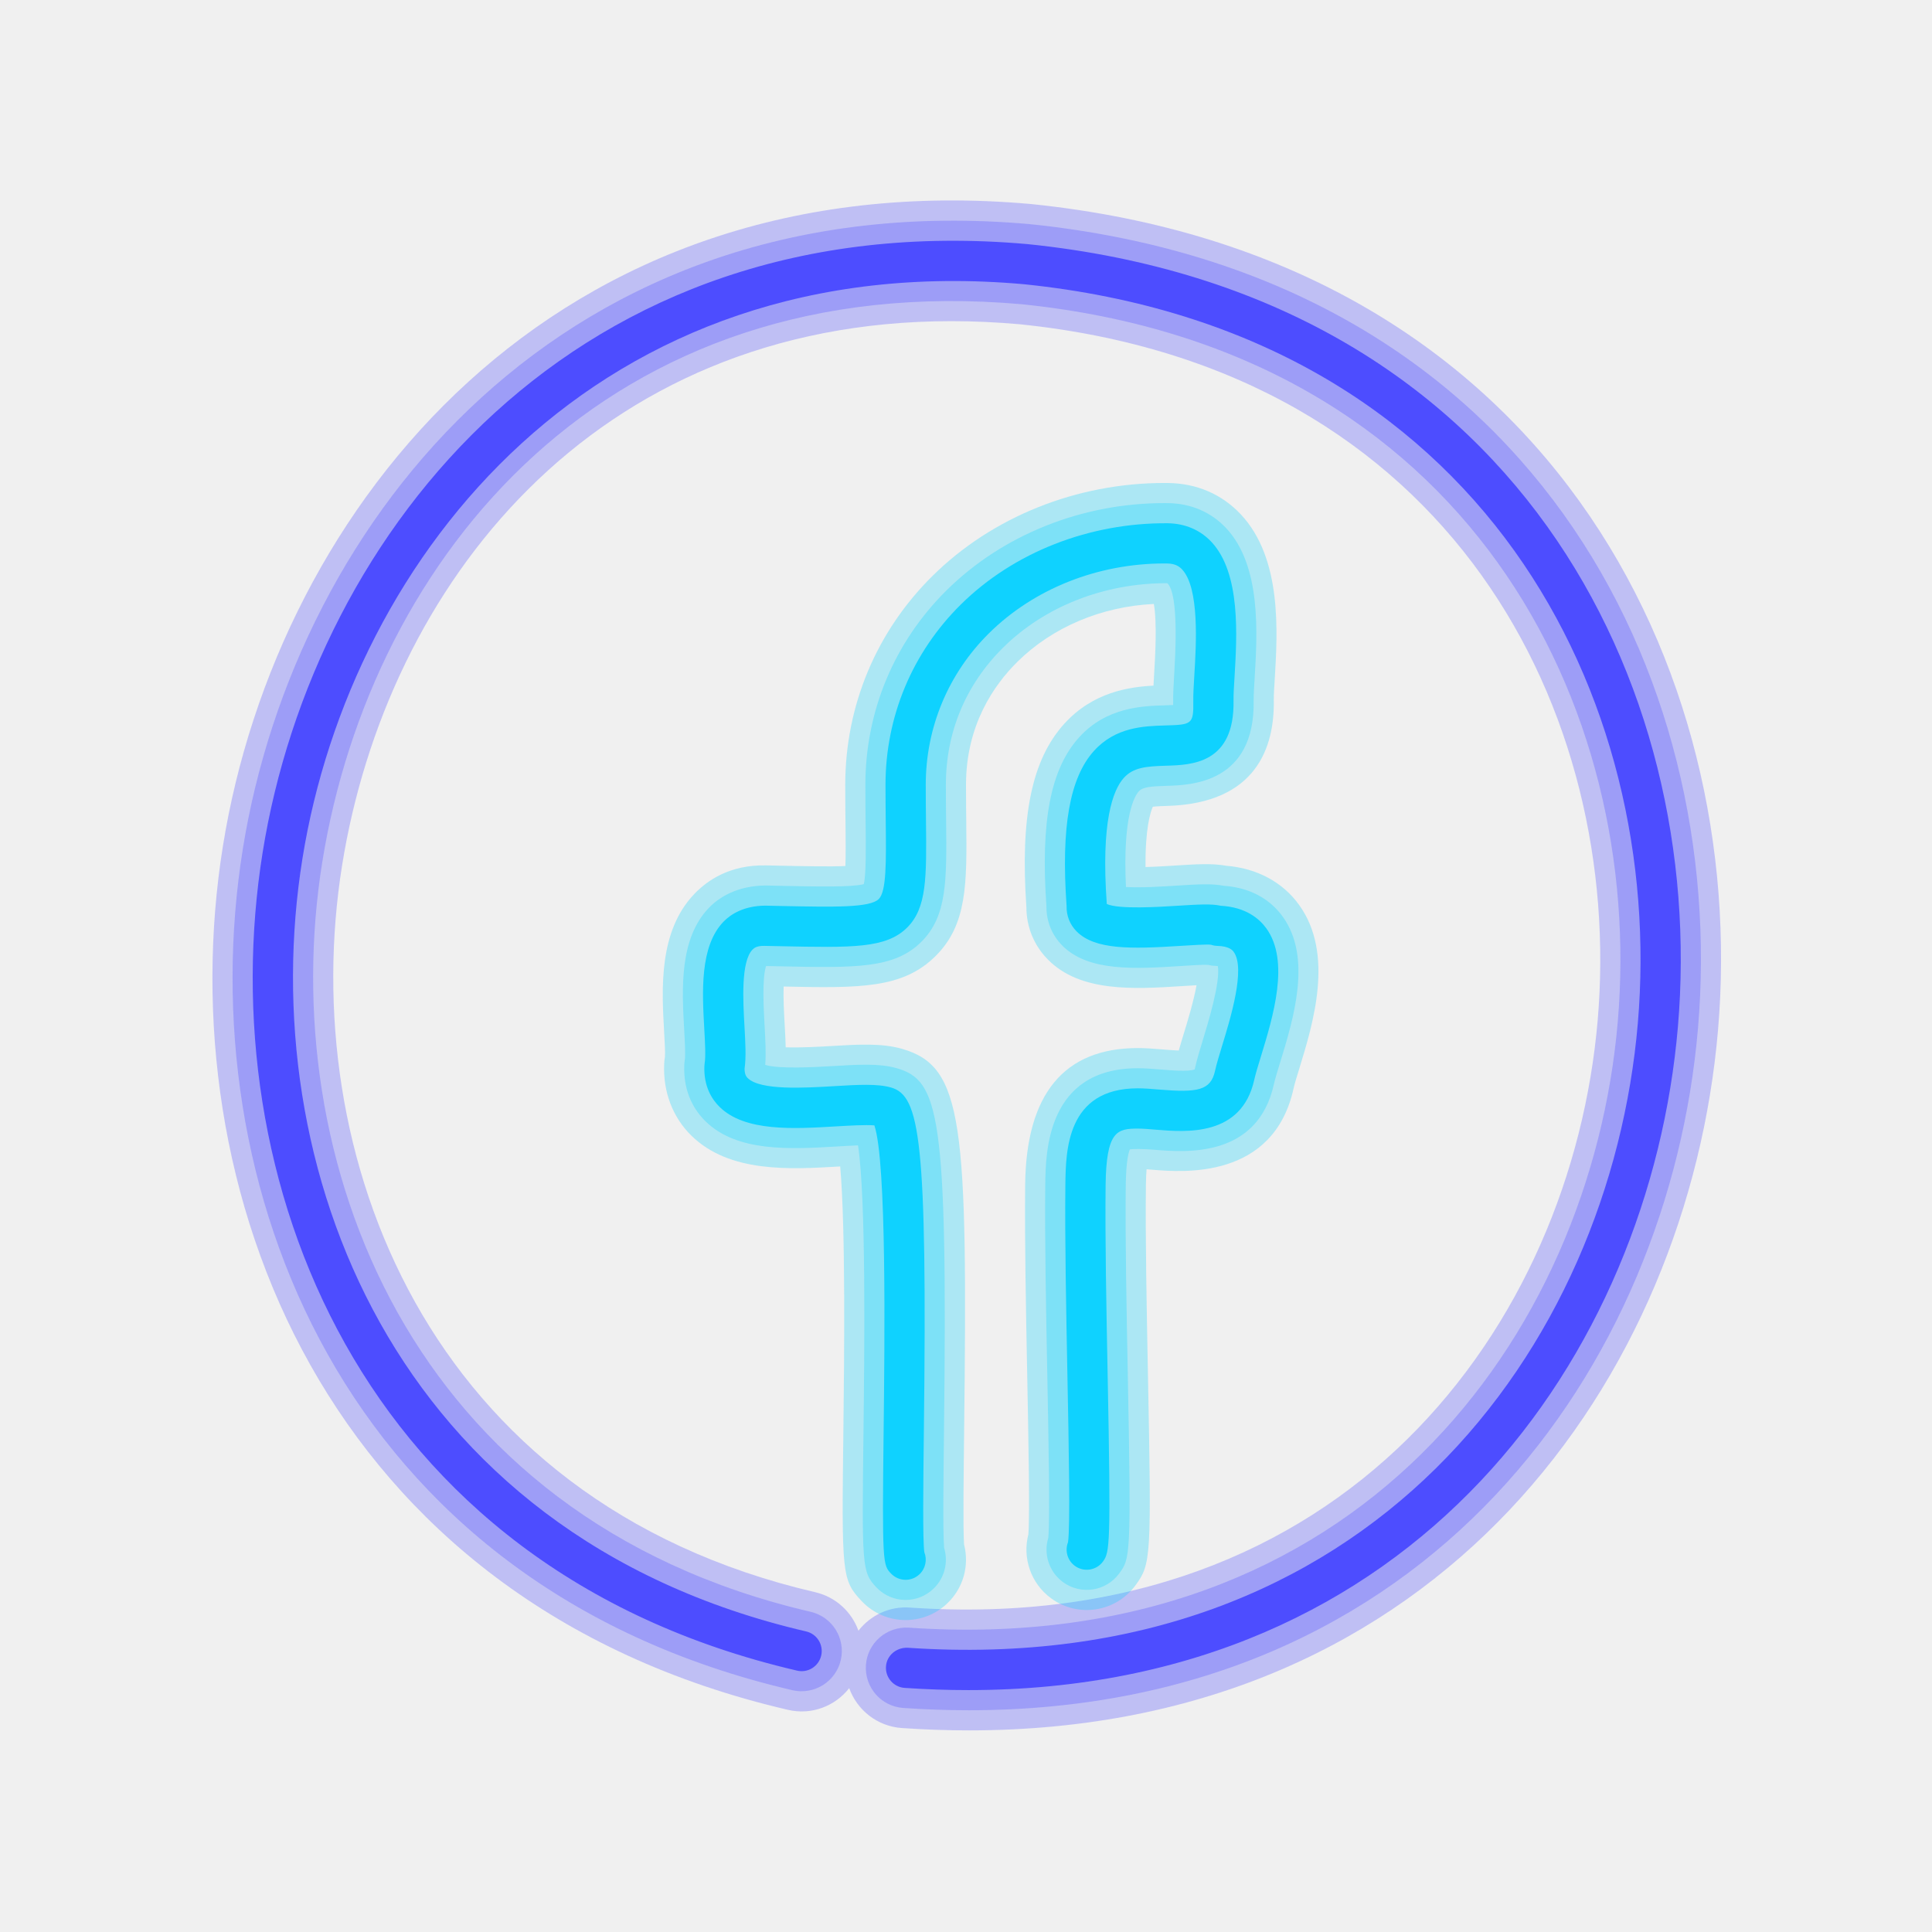
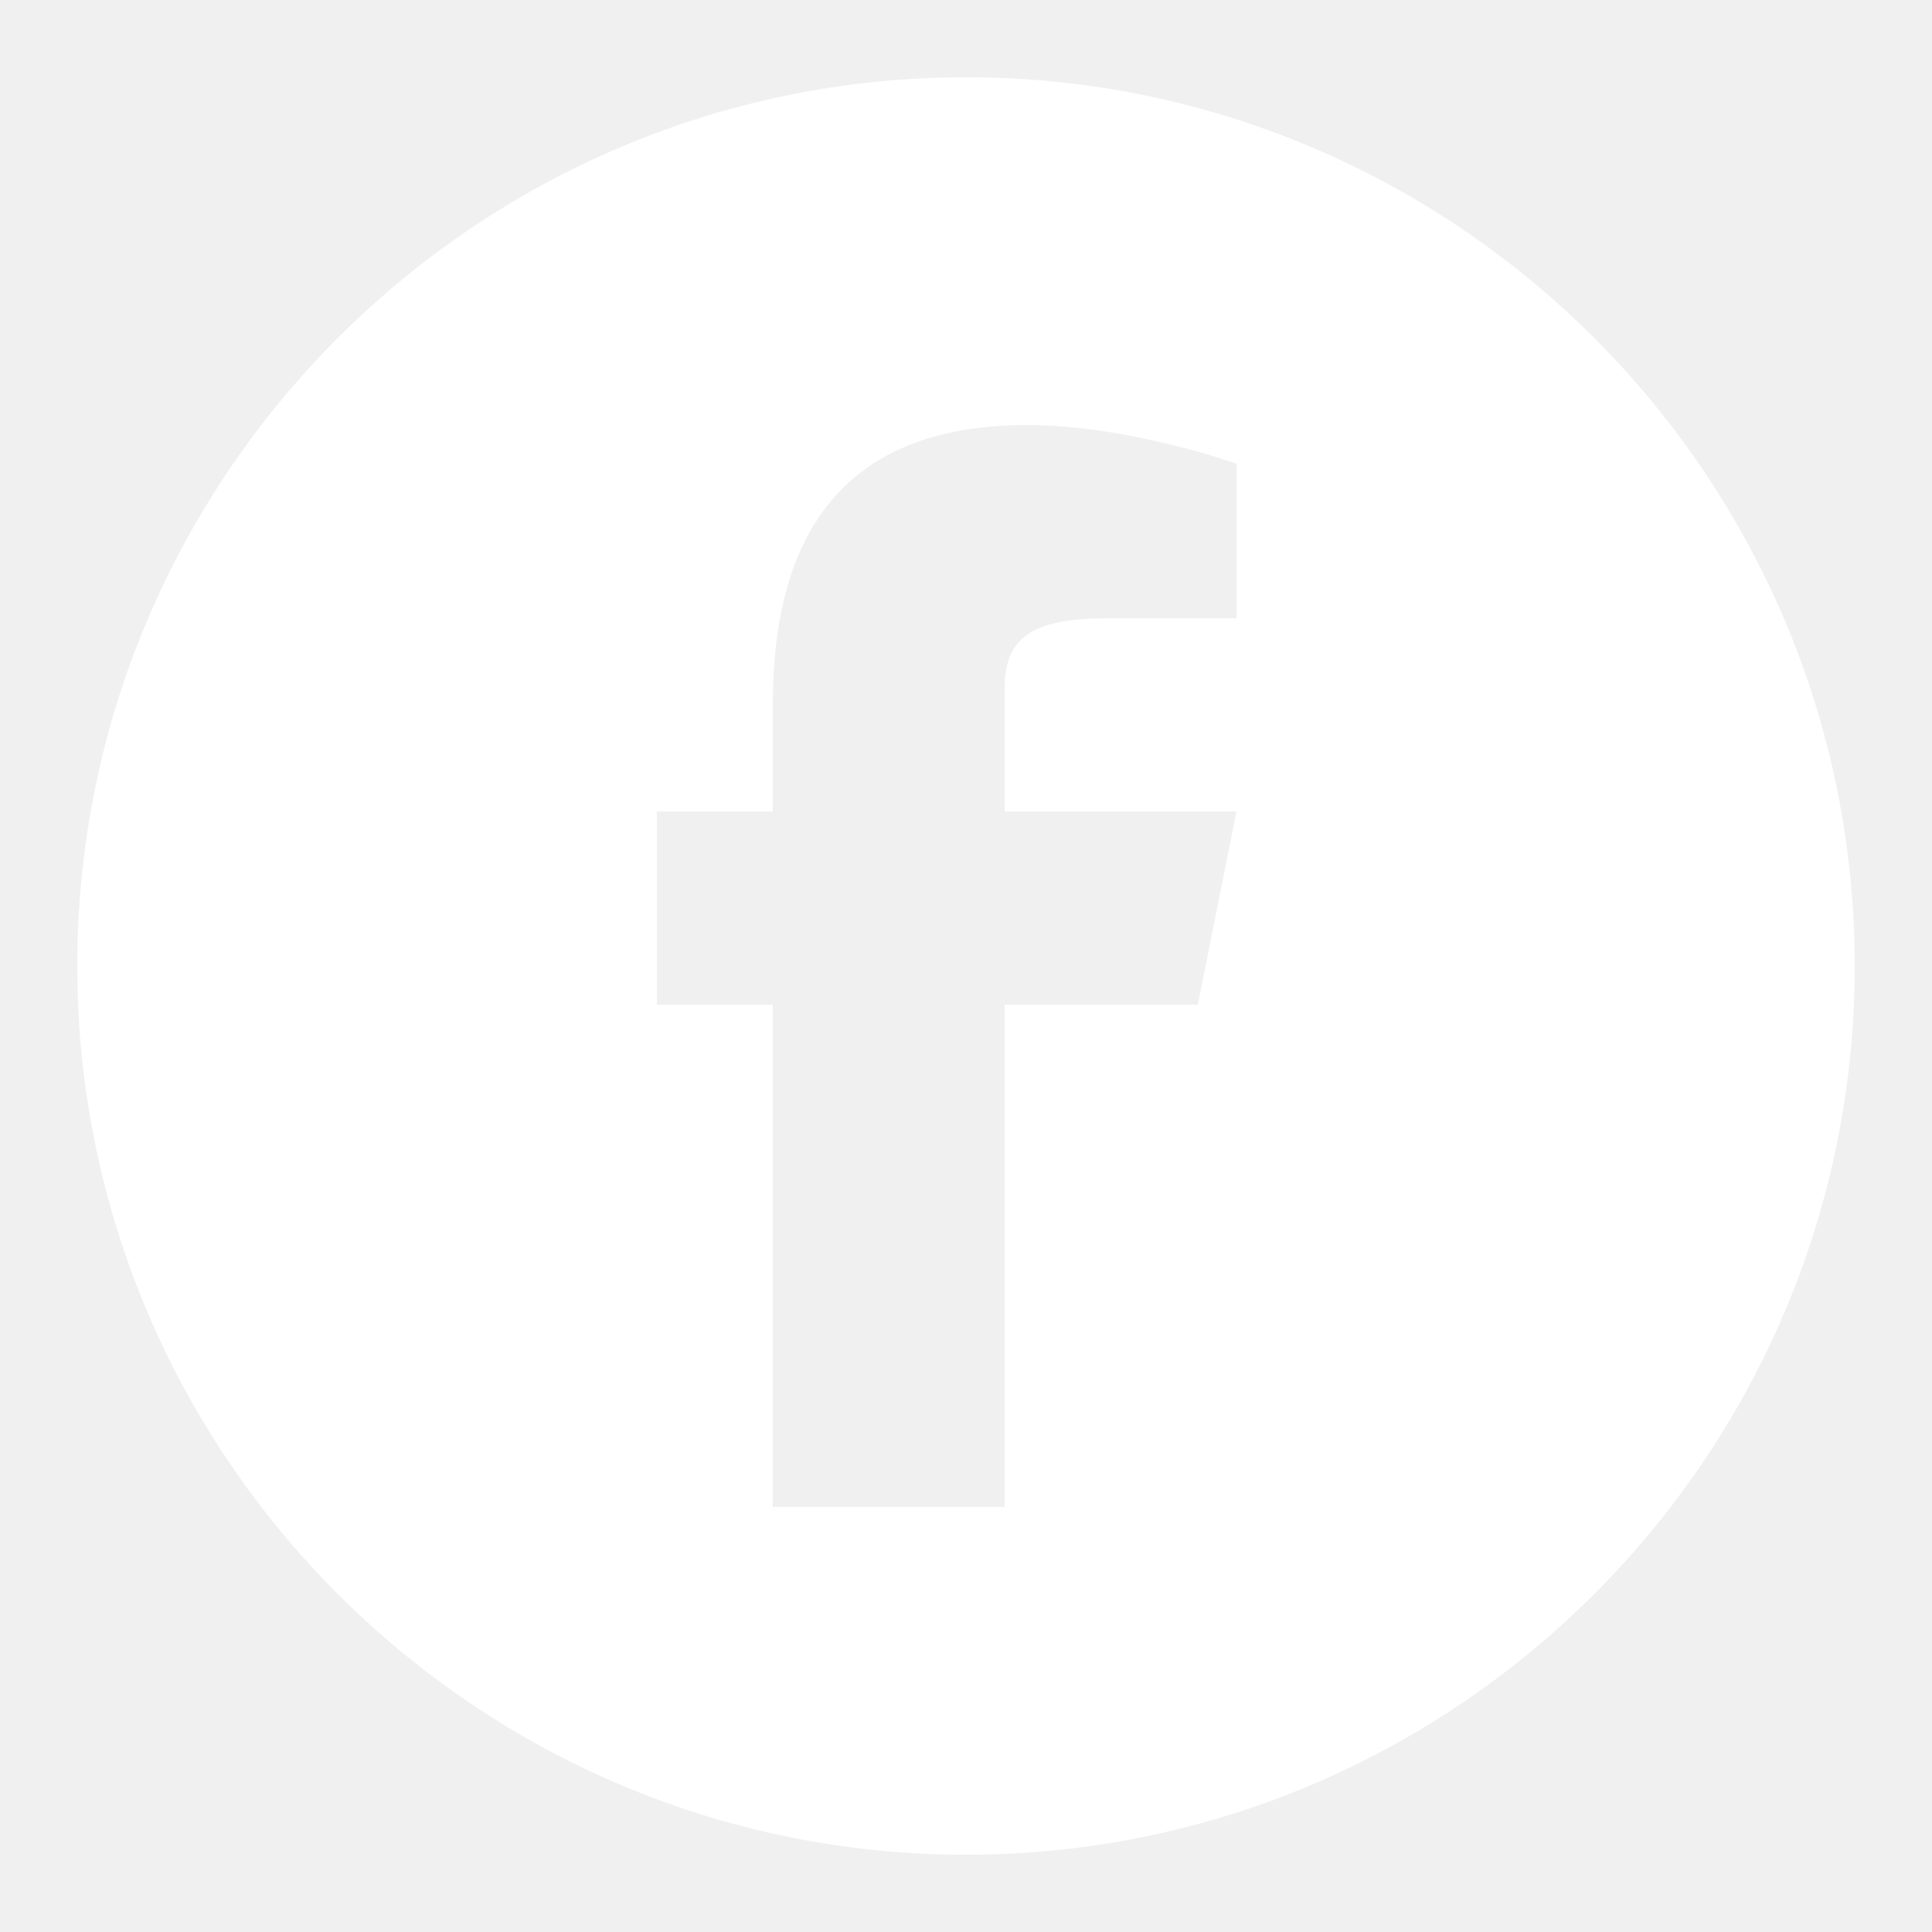
- <svg xmlns="http://www.w3.org/2000/svg" viewBox="0 0 96 96" width="96px" height="96px">
-   <path fill="#4d4dff" d="M48.161,85.982c-1.091,0-2.205-0.038-3.344-0.116c-1.227-0.084-2.231-0.895-2.621-1.982 c-0.697,0.892-1.871,1.354-3.046,1.076C16,79.573,8.369,58.937,11.076,42.042c2.7-16.853,16.428-34.032,40.172-31.902 C76.889,12.771,86.9,33.266,85.367,51.195C83.902,68.329,71.651,85.981,48.161,85.982z M47.274,15.958 c-17.877,0-28.061,13.22-30.274,27.033c-2.28,14.233,4.104,31.609,23.509,36.125c1.031,0.24,1.813,0.984,2.146,1.912 c0.593-0.759,1.535-1.228,2.571-1.148c21.64,1.478,32.872-14.096,34.163-29.195c1.291-15.099-7.144-32.358-28.714-34.572 C49.512,16.009,48.378,15.958,47.274,15.958z" opacity=".3" />
-   <path fill="#4d4dff" d="M48.142,84.981c-1.063,0-2.148-0.037-3.257-0.113c-1.102-0.075-1.934-1.029-1.858-2.132 c0.075-1.102,1.026-1.924,2.132-1.858c22.308,1.52,33.896-14.537,35.227-30.108c1.332-15.57-7.366-33.369-29.608-35.652 c-20.644-1.838-32.341,12.591-34.764,27.716C13.661,57.51,20.253,75.43,40.283,80.09c1.076,0.251,1.745,1.326,1.495,2.401 c-0.25,1.076-1.328,1.741-2.401,1.495C16.851,78.744,9.428,58.651,12.063,42.2c2.629-16.409,15.986-33.111,39.096-31.064 c24.957,2.562,34.705,22.517,33.212,39.975C82.944,67.793,71.015,84.981,48.142,84.981z" opacity=".3" />
-   <path fill="#4d4dff" d="M48.122,83.98c-1.035,0-2.088-0.036-3.169-0.109c-0.551-0.038-0.967-0.516-0.929-1.066 c0.038-0.551,0.516-0.942,1.066-0.93c22.979,1.57,34.92-14.978,36.292-31.021c1.372-16.042-7.588-34.38-30.502-36.731 c-21.184-1.895-33.438,13.475-35.854,28.552c-2.422,15.12,4.377,33.583,25.031,38.39c0.538,0.125,0.873,0.662,0.748,1.2 s-0.665,0.877-1.201,0.747C17.701,77.916,10.486,58.366,13.05,42.358c2.558-15.965,15.547-32.232,38.02-30.227 c24.271,2.491,33.756,21.907,32.304,38.894C81.986,67.256,70.376,83.979,48.122,83.98z" />
-   <g>
-     <path fill="#0fd2ff" d="M45,80.5c-0.797,0-1.592-0.315-2.182-0.94c-0.999-1.059-0.995-1.338-0.911-8.505 c0.041-3.452,0.117-9.976-0.159-13.095c-0.027,0.002-0.054,0.003-0.08,0.005c-2.418,0.141-5.425,0.321-7.318-1.54 c-0.928-0.913-1.407-2.175-1.348-3.553c0.005-0.126,0.019-0.252,0.04-0.376c0.017-0.175-0.018-0.807-0.044-1.268 c-0.118-2.095-0.278-4.962,1.512-6.818c0.639-0.663,1.747-1.444,3.549-1.409l0.783,0.016c1.182,0.024,2.393,0.051,3.165,0.015 c0.022-0.587,0.014-1.407,0.005-2.161C42.006,40.307,42,39.686,42,39c0-3.929,1.538-7.614,4.331-10.378 c2.973-2.943,7.166-4.623,11.526-4.623c0.058,0,0.116,0.001,0.174,0.001c1.435,0.015,2.691,0.558,3.635,1.57 c2.038,2.188,1.819,5.804,1.674,8.196c-0.024,0.407-0.05,0.757-0.046,1.007c0.042,2.333-0.843,5.143-5.293,5.273 c-0.22,0.007-0.527,0.016-0.718,0.041c-0.119,0.265-0.379,1.068-0.363,2.995c0.528-0.014,1.089-0.05,1.453-0.073 c1.067-0.067,1.851-0.118,2.557,0.01c1.525,0.124,2.802,0.808,3.622,1.945c1.753,2.436,0.704,5.865,0.01,8.135 c-0.119,0.389-0.228,0.727-0.283,0.98c-1.002,4.548-5.521,4.166-7.007,4.046c-0.102-0.009-0.202-0.018-0.299-0.026 c-0.017,0.204-0.03,0.471-0.034,0.819c-0.03,2.59,0.04,6.195,0.102,9.377c0.177,9.122,0.159,9.416-0.62,10.479 c-0.98,1.337-2.857,1.626-4.193,0.645c-1.022-0.75-1.431-2.023-1.128-3.18c0.075-1.024,0.002-4.78-0.057-7.827 c-0.063-3.225-0.133-6.88-0.103-9.563c0.052-4.492,1.935-6.771,5.596-6.771c0.373,0,0.795,0.031,1.239,0.068 c0.223,0.019,0.53,0.045,0.797,0.054c0.073-0.26,0.16-0.547,0.254-0.855c0.166-0.543,0.487-1.593,0.629-2.389 c-0.227,0.012-0.482,0.028-0.698,0.042c-2.372,0.151-5.063,0.323-6.68-1.311c-0.701-0.707-1.077-1.629-1.077-2.619 c-0.31-4.509,0.271-7.318,1.878-9.099c1.427-1.58,3.231-1.838,4.438-1.9c0.01-0.206,0.022-0.429,0.037-0.665 c0.044-0.728,0.148-2.456-0.019-3.393c-2.597,0.122-5.04,1.151-6.78,2.874C49.387,34.038,48,36.034,48,39 c0,0.662,0.006,1.263,0.012,1.807c0.033,3.094,0.054,5.138-1.532,6.707c-1.615,1.6-3.736,1.592-7.542,1.506 c-0.021,0.601,0.023,1.377,0.051,1.872c0.023,0.404,0.044,0.785,0.052,1.148c0.709,0.025,1.667-0.028,2.272-0.064 c1.345-0.081,2.506-0.148,3.516,0.142c3.046,0.876,3.258,3.675,3.078,19.009c-0.026,2.261-0.056,4.804-0.004,5.614 c0.268,1.026-0.019,2.162-0.844,2.941C46.479,80.229,45.739,80.5,45,80.5z M47.192,75.452 C47.193,75.452,47.193,75.453,47.192,75.452C47.193,75.453,47.193,75.452,47.192,75.452z M47.188,75.448 c0.001,0.001,0.002,0.002,0.002,0.003C47.19,75.45,47.189,75.449,47.188,75.448z M47.185,75.444 c0.001,0.001,0.002,0.002,0.003,0.003C47.187,75.446,47.186,75.445,47.185,75.444z M47.182,75.44 c0.001,0.001,0.002,0.003,0.003,0.004C47.184,75.443,47.183,75.441,47.182,75.44z M51.577,75.231L51.577,75.231L51.577,75.231z M51.581,75.226c-0.001,0.001-0.001,0.002-0.002,0.003C51.58,75.228,51.58,75.227,51.581,75.226z M57.286,35.12L57.286,35.12 L57.286,35.12z" opacity=".3" />
-     <path fill="#0fd2ff" d="M45,79.5c-0.531,0-1.062-0.21-1.455-0.627c-0.721-0.765-0.718-1.028-0.638-7.806 c0.045-3.87,0.135-11.457-0.272-14.154c-0.34,0.013-0.721,0.035-1.026,0.054c-2.335,0.135-4.981,0.295-6.557-1.255 c-0.512-0.504-1.11-1.398-1.05-2.798c0.003-0.083,0.012-0.167,0.026-0.25c0.04-0.23-0.001-0.96-0.031-1.492 c-0.113-2.017-0.254-4.525,1.233-6.068c0.501-0.519,1.404-1.092,2.809-1.104l0.782,0.017c1.793,0.038,3.492,0.073,4.101-0.084 c0.118-0.511,0.104-1.812,0.09-3.073C43.006,40.3,43,39.682,43,39c0-3.659,1.433-7.093,4.034-9.667 c2.788-2.76,6.724-4.334,10.823-4.334c0.054,0,0.109,0.001,0.164,0.001c1.154,0.012,2.161,0.445,2.914,1.252 c1.745,1.874,1.542,5.231,1.407,7.454c-0.026,0.439-0.052,0.815-0.048,1.085c0.074,4.127-3.12,4.221-4.323,4.257 c-0.794,0.023-1.189,0.058-1.384,0.273c-0.202,0.223-0.809,1.203-0.639,4.753c0.735,0.047,1.864-0.026,2.488-0.066 c1.056-0.066,1.766-0.112,2.359,0.004c1.591,0.11,2.477,0.888,2.944,1.537c1.464,2.034,0.541,5.054-0.134,7.258 c-0.128,0.42-0.243,0.785-0.303,1.058c-0.814,3.695-4.408,3.393-5.947,3.265c-0.541-0.045-1.076-0.048-1.213-0.016 c-0.062,0.141-0.189,0.576-0.204,1.794c-0.03,2.605,0.04,6.22,0.102,9.408c0.175,9.047,0.118,9.125-0.426,9.867 c-0.654,0.891-1.905,1.083-2.796,0.43c-0.704-0.517-0.972-1.406-0.73-2.196c0.09-0.926,0.015-4.848-0.047-8.023 c-0.062-3.218-0.133-6.864-0.102-9.532c0.019-1.581,0.067-5.782,4.596-5.782c0.348,0,0.741,0.03,1.155,0.064 c0.488,0.041,1.382,0.116,1.674-0.006c0-0.015,0.016-0.061,0.032-0.134c0.078-0.353,0.219-0.825,0.385-1.366 c0.245-0.803,0.869-2.842,0.732-3.635c-0.018-0.001-0.037-0.002-0.057-0.003c-0.144-0.004-0.286-0.022-0.425-0.057 C59.78,47.927,59.155,47.97,58.69,48c-2.265,0.145-4.608,0.294-5.906-1.016c-0.519-0.524-0.794-1.209-0.787-1.946 c-0.296-4.238,0.205-6.831,1.621-8.397c1.36-1.507,3.16-1.56,4.235-1.592c0.13-0.003,0.294-0.008,0.44-0.017 c0.001-0.05,0.002-0.106,0.001-0.17c-0.006-0.348,0.02-0.832,0.054-1.397c0.158-2.606,0.042-4.116-0.343-4.487 c-0.012,0-0.024,0-0.036,0c-3.109,0-6.059,1.156-8.122,3.198C47.985,34.02,47,36.38,47,39c0,0.666,0.006,1.271,0.012,1.817 c0.031,2.939,0.05,4.714-1.235,5.985c-1.346,1.332-3.248,1.294-7.04,1.213l-0.671-0.014c-0.206,0.612-0.119,2.164-0.075,2.946 c0.041,0.734,0.078,1.389,0.032,1.967c0.716,0.215,2.463,0.11,3.349,0.059c1.304-0.078,2.335-0.139,3.181,0.104 c2.105,0.605,2.54,2.227,2.354,18.036c-0.028,2.377-0.059,5.056,0.006,5.799c0.215,0.704,0.032,1.502-0.54,2.041 C45.986,79.319,45.493,79.5,45,79.5z M52.385,75.821C52.384,75.821,52.384,75.821,52.385,75.821 C52.384,75.821,52.384,75.821,52.385,75.821z M52.387,75.817c0,0-0.001,0.001-0.001,0.002 C52.386,75.818,52.387,75.817,52.387,75.817z M59.847,47.888c0,0.001,0.001,0.001,0.001,0.001 C59.848,47.889,59.848,47.889,59.847,47.888z" opacity=".3" />
-     <path fill="#0fd2ff" d="M45,78.5c-0.266,0-0.53-0.105-0.727-0.313c-0.402-0.426-0.444-0.47-0.366-7.107 c0.051-4.394,0.157-13.334-0.46-15.161c-0.454-0.035-1.212,0.01-1.897,0.05c-2.128,0.127-4.538,0.271-5.797-0.97 c-0.368-0.361-0.797-1.009-0.752-2.041c0.002-0.042,0.006-0.084,0.013-0.125c0.058-0.342,0.019-1.04-0.019-1.716 c-0.102-1.822-0.229-4.09,0.955-5.318c0.362-0.376,1.021-0.789,2.069-0.798l0.78,0.017c2.663,0.053,4.424,0.093,4.867-0.346 c0.382-0.378,0.367-1.823,0.346-3.822C44.006,40.292,44,39.678,44,39c0-3.391,1.327-6.571,3.737-8.957 c2.636-2.608,6.402-4.071,10.273-4.043c0.873,0.009,1.631,0.332,2.192,0.934c1.453,1.56,1.265,4.66,1.141,6.712 c-0.029,0.471-0.055,0.874-0.049,1.163c0.056,3.139-2.078,3.202-3.353,3.239c-0.992,0.029-1.628,0.085-2.097,0.603 c-0.55,0.609-1.143,2.189-0.848,6.268c0.591,0.273,2.612,0.145,3.503,0.088c1.07-0.067,1.707-0.103,2.159,0 c1.249,0.067,1.922,0.646,2.269,1.127c1.174,1.632,0.334,4.377-0.279,6.382c-0.138,0.449-0.259,0.842-0.324,1.135 c-0.626,2.84-3.398,2.606-4.887,2.483c-0.324-0.027-0.632-0.055-0.904-0.055c-1.027,0-1.564,0.125-1.596,2.817 c-0.03,2.621,0.04,6.243,0.102,9.439c0.164,8.442,0.105,8.796-0.233,9.257c-0.326,0.444-0.953,0.542-1.397,0.215 c-0.374-0.274-0.502-0.76-0.34-1.171c0.116-0.749,0.039-4.735-0.029-8.262c-0.062-3.211-0.133-6.85-0.102-9.502 c0.02-1.676,0.056-4.794,3.596-4.794c0.323,0,0.688,0.029,1.071,0.062c1.891,0.159,2.553,0.047,2.767-0.921 c0.073-0.333,0.208-0.778,0.364-1.289c0.406-1.329,1.163-3.802,0.568-4.628C61.253,47.23,61.098,47.016,60.48,47 c-0.104-0.003-0.206-0.021-0.303-0.056c-0.173-0.03-0.968,0.021-1.55,0.058c-2.434,0.157-4.225,0.194-5.132-0.722 c-0.335-0.339-0.51-0.786-0.497-1.268c-0.278-3.918,0.155-6.366,1.362-7.702c1.074-1.189,2.489-1.231,3.522-1.262 c1.324-0.039,1.433-0.042,1.412-1.205c-0.006-0.327,0.021-0.785,0.053-1.318c0.091-1.502,0.26-4.297-0.608-5.229 c-0.127-0.136-0.327-0.293-0.749-0.297c-0.044-0.001-0.089-0.001-0.134-0.001c-3.314,0-6.482,1.259-8.712,3.466 C47.117,33.472,46,36.147,46,39c0,0.67,0.006,1.277,0.012,1.827c0.029,2.768,0.045,4.291-0.939,5.266 c-1.044,1.034-2.696,0.999-6.315,0.923L37.98,47c-0.358-0.006-0.503,0.096-0.59,0.187c-0.578,0.6-0.469,2.536-0.397,3.817 c0.046,0.82,0.086,1.534,0.005,2.088c-0.003,0.322,0.109,0.433,0.158,0.48c0.626,0.616,2.822,0.486,4.276,0.399 c1.209-0.072,2.164-0.128,2.845,0.067c1.436,0.413,1.801,2.583,1.63,17.063c-0.031,2.662-0.063,5.413,0.022,6.026 c0.148,0.37,0.065,0.809-0.242,1.099C45.493,78.409,45.247,78.5,45,78.5z M45.73,76.816C45.73,76.816,45.73,76.817,45.73,76.816 C45.73,76.817,45.73,76.816,45.73,76.816z M45.727,76.813c0.001,0.001,0.001,0.002,0.002,0.002 C45.729,76.815,45.728,76.814,45.727,76.813z M53.061,76.682L53.061,76.682L53.061,76.682z M53.191,76.412L53.191,76.412 L53.191,76.412z M53.194,76.408c0,0.001-0.001,0.002-0.002,0.003C53.192,76.41,53.193,76.409,53.194,76.408z" />
-   </g>
+ <svg xmlns="http://www.w3.org/2000/svg" fill="#FFFFFF" viewBox="0 0 50 50" width="50px" height="50px">
+   <path d="M25,2C12.318,2,2,12.317,2,25s10.318,23,23,23c12.683,0,23-10.317,23-23S37.683,2,25,2z M32,16h-3.29 C26.772,16,26,16.455,26,17.806V21h6l-1,5h-5v13h-6V26h-3v-5h3v-2.774C20,14.001,21.686,11,26.581,11C29.203,11,32,12,32,12V16z" />
</svg>
